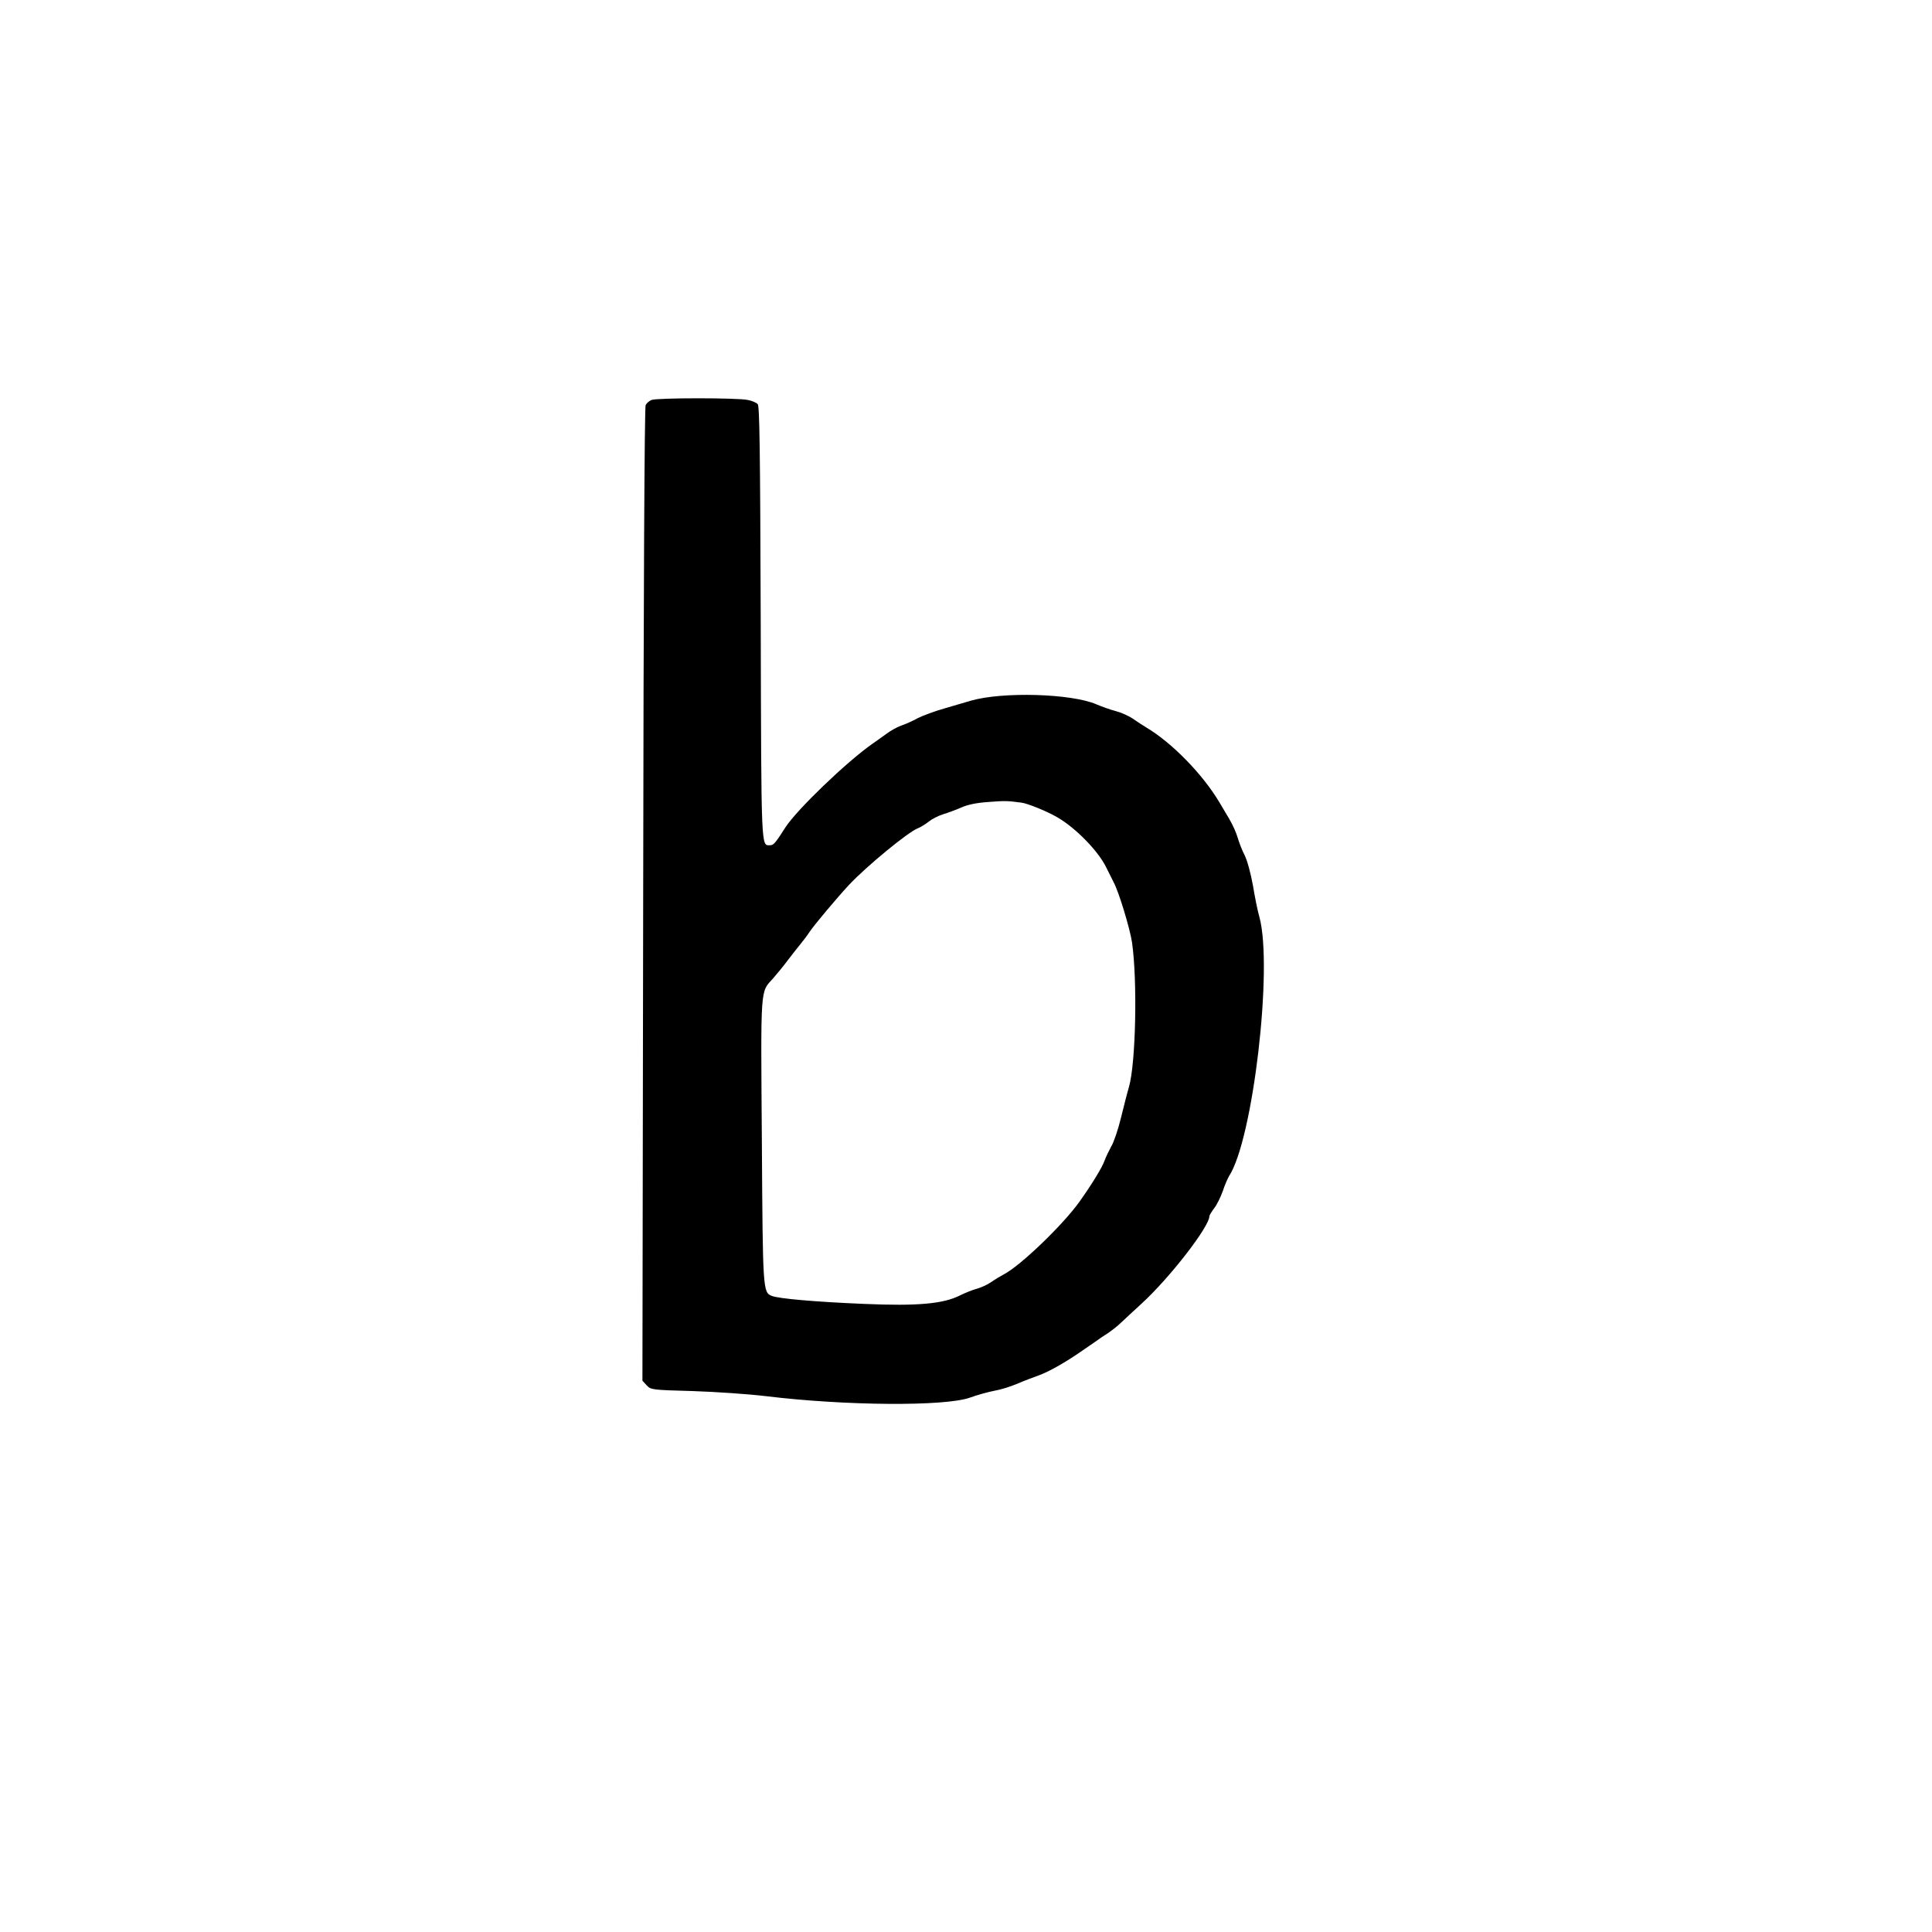
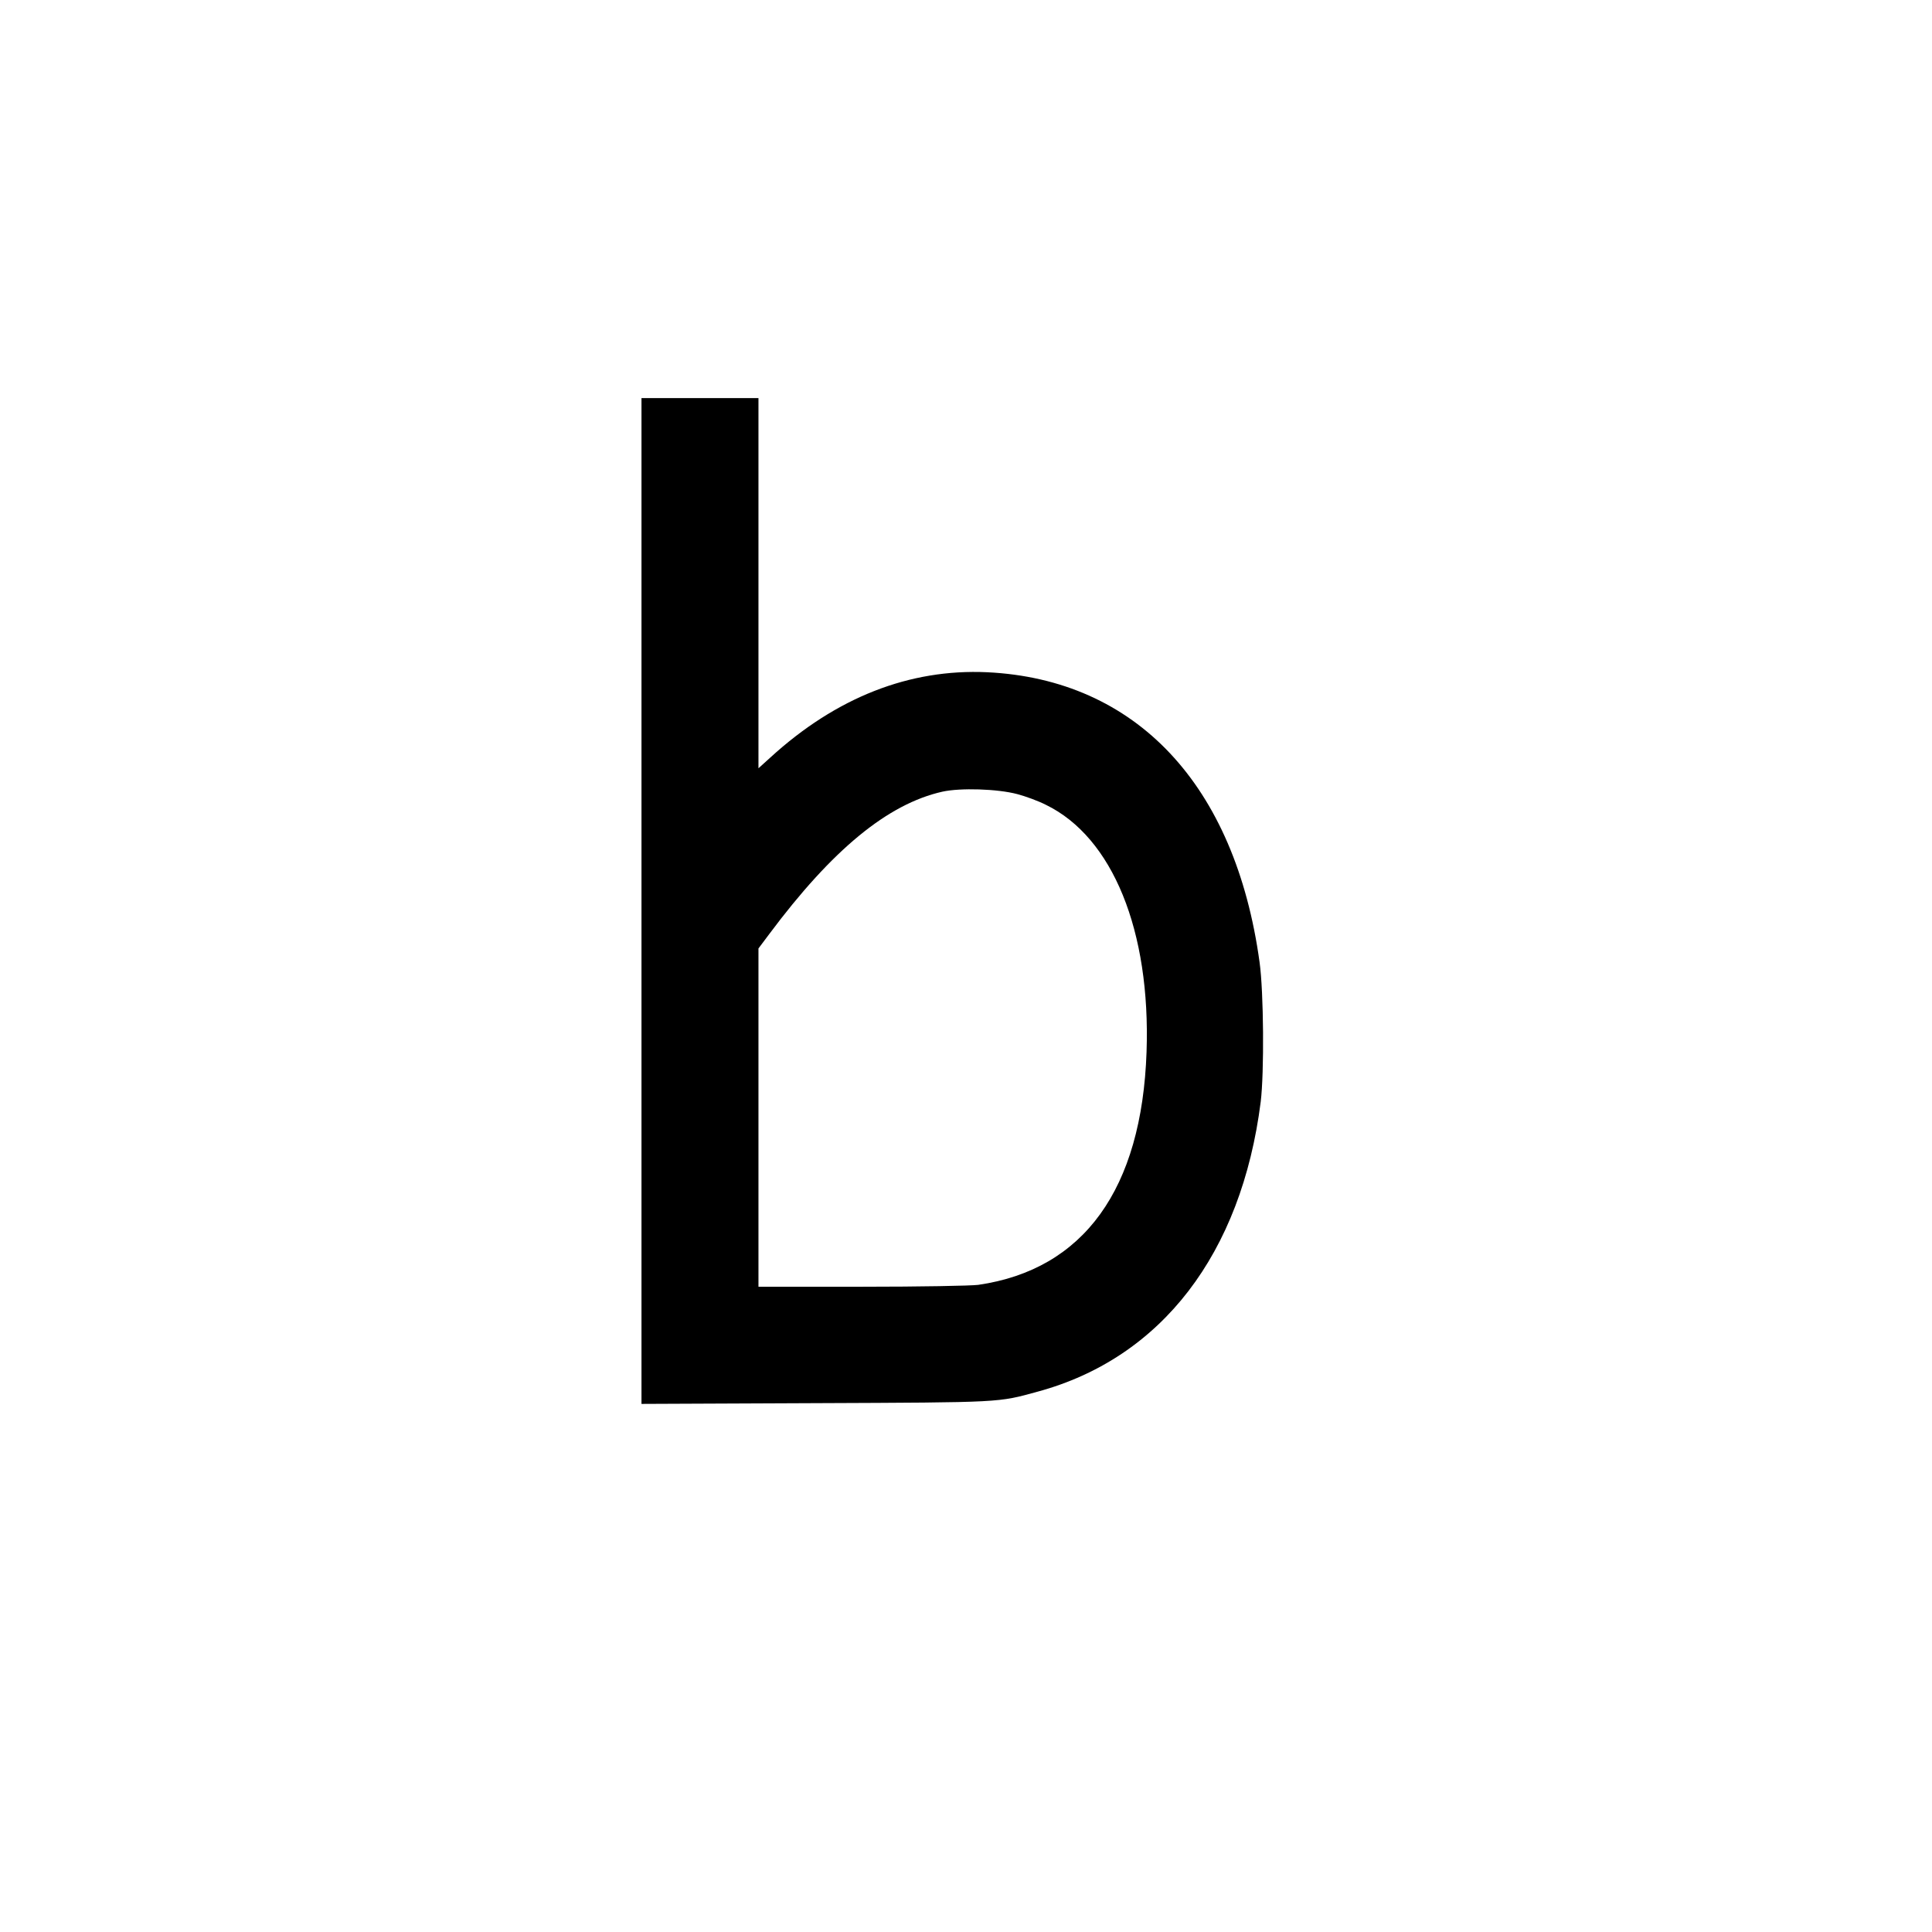
<svg xmlns="http://www.w3.org/2000/svg" width="1024" height="1024" viewBox="0 0 1024 1024">
-   <path d="M345.3 212.0C344.1 212.5 342.7 213.7 342.2 214.7C341.6 215.8 341.1 312.6 340.9 474.2L340.5 731.8L342.8 734.3C345.0 736.6 345.4 736.7 367.3 737.3C379.5 737.7 396.9 738.9 406.0 740.0C448.0 745.1 500.6 745.5 514.0 740.8C518.1 739.3 524.0 737.7 527.2 737.1C530.3 736.6 535.7 734.9 539.2 733.4C542.6 731.9 547.8 730.0 550.5 729.0C555.6 727.2 563.8 722.6 572.0 717.0C574.5 715.3 578.1 712.8 580.0 711.5C581.9 710.1 585.3 707.8 587.5 706.4C589.7 704.9 592.7 702.5 594.1 701.1C595.6 699.7 600.5 695.1 605.0 691.0C619.8 677.5 641.0 650.2 641.0 644.6C641.0 644.1 642.2 642.2 643.6 640.3C645.0 638.5 647.0 634.4 648.1 631.3C649.1 628.2 650.7 624.6 651.4 623.4C664.1 604.1 674.8 512.7 667.5 486.0C666.6 483.0 665.1 475.5 664.1 469.4C662.9 462.8 661.1 456.2 659.7 453.3C658.3 450.7 656.7 446.4 656.0 444.0C655.3 441.5 653.3 437.0 651.5 434.0C649.7 431.0 647.4 427.1 646.4 425.4C637.5 410.4 621.2 393.7 607.6 385.6C605.9 384.6 602.7 382.5 600.4 380.9C598.2 379.4 594.1 377.6 591.4 376.9C588.7 376.2 584.1 374.6 581.1 373.3C567.9 367.6 531.4 366.5 514.5 371.4C511.8 372.2 505.5 374.0 500.5 375.5C495.6 376.9 489.3 379.2 486.5 380.6C483.8 382.1 479.8 383.9 477.6 384.6C475.4 385.4 471.8 387.4 469.6 389.1C467.3 390.7 464.1 393.1 462.3 394.3C448.7 403.8 422.4 429.1 416.3 438.5C410.9 447.0 410.0 448.0 408.1 448.0C403.4 448.0 403.5 452.0 403.2 330.1C402.9 237.5 402.6 215.2 401.6 214.2C400.9 213.4 398.5 212.4 396.4 212.0C391.4 210.8 348.2 210.8 345.3 212.0ZM541.3 425.4C544.7 425.8 555.4 430.2 560.6 433.3C570.2 438.9 582.0 451.0 586.2 459.5C587.5 462.2 589.4 465.8 590.2 467.5C593.0 472.6 598.9 492.2 600.0 499.5C602.9 519.8 602.0 563.4 598.4 576.0C597.5 579.0 595.6 586.5 594.1 592.6C592.6 598.8 590.3 605.5 589.0 607.6C587.8 609.8 586.2 613.1 585.5 615.0C584.2 618.8 578.5 628.0 572.1 637.0C563.1 649.5 540.8 670.9 532.1 675.4C530.4 676.3 527.4 678.1 525.4 679.5C523.4 680.9 519.9 682.5 517.6 683.1C515.4 683.7 511.4 685.3 508.8 686.6C499.9 691.1 486.2 692.3 458.1 691.1C431.7 690.0 412.9 688.3 409.2 686.9C404.3 685.0 404.3 684.6 403.8 604.4C403.2 521.4 402.9 526.2 409.8 518.5C411.8 516.2 415.3 512.0 417.5 509.0C419.7 506.1 422.7 502.3 424.1 500.6C425.5 498.9 427.8 495.9 429.1 493.9C431.9 489.8 443.6 475.9 450.0 469.0C459.3 459.1 481.4 440.9 486.5 439.0C488.0 438.4 490.6 436.8 492.2 435.5C493.8 434.2 497.2 432.4 499.8 431.6C502.4 430.8 506.8 429.2 509.5 428.0C512.8 426.5 517.6 425.5 523.5 425.1C532.4 424.4 533.8 424.4 541.3 425.4Z" fill="#000000" fill-rule="nonzero" />
+   <path d="M340.0 477.5V744.1L432.3 743.7C532.0 743.3 528.8 743.4 550.0 737.6C615.6 719.8 658.0 664.5 668.2 584.0C670.1 568.5 669.8 525.8 667.6 510.0C654.7 416.0 602.2 360.1 523.2 356.3C482.1 354.4 443.2 369.6 408.3 401.5L402.0 407.2V309.1V211.0H371.0H340.0V477.5ZM539.2 420.9C543.4 422.0 550.3 424.5 554.4 426.6C589.7 443.8 609.9 493.3 607.7 557.5C605.2 630.3 574.4 672.9 518.5 681.0C514.5 681.5 488.0 682.0 456.8 682.0H402.0V592.3V502.7L407.7 495.1C441.2 450.2 470.6 426.1 499.5 419.6C509.0 417.5 528.7 418.1 539.2 420.9Z" fill="#000000" fill-rule="nonzero" />
</svg>
